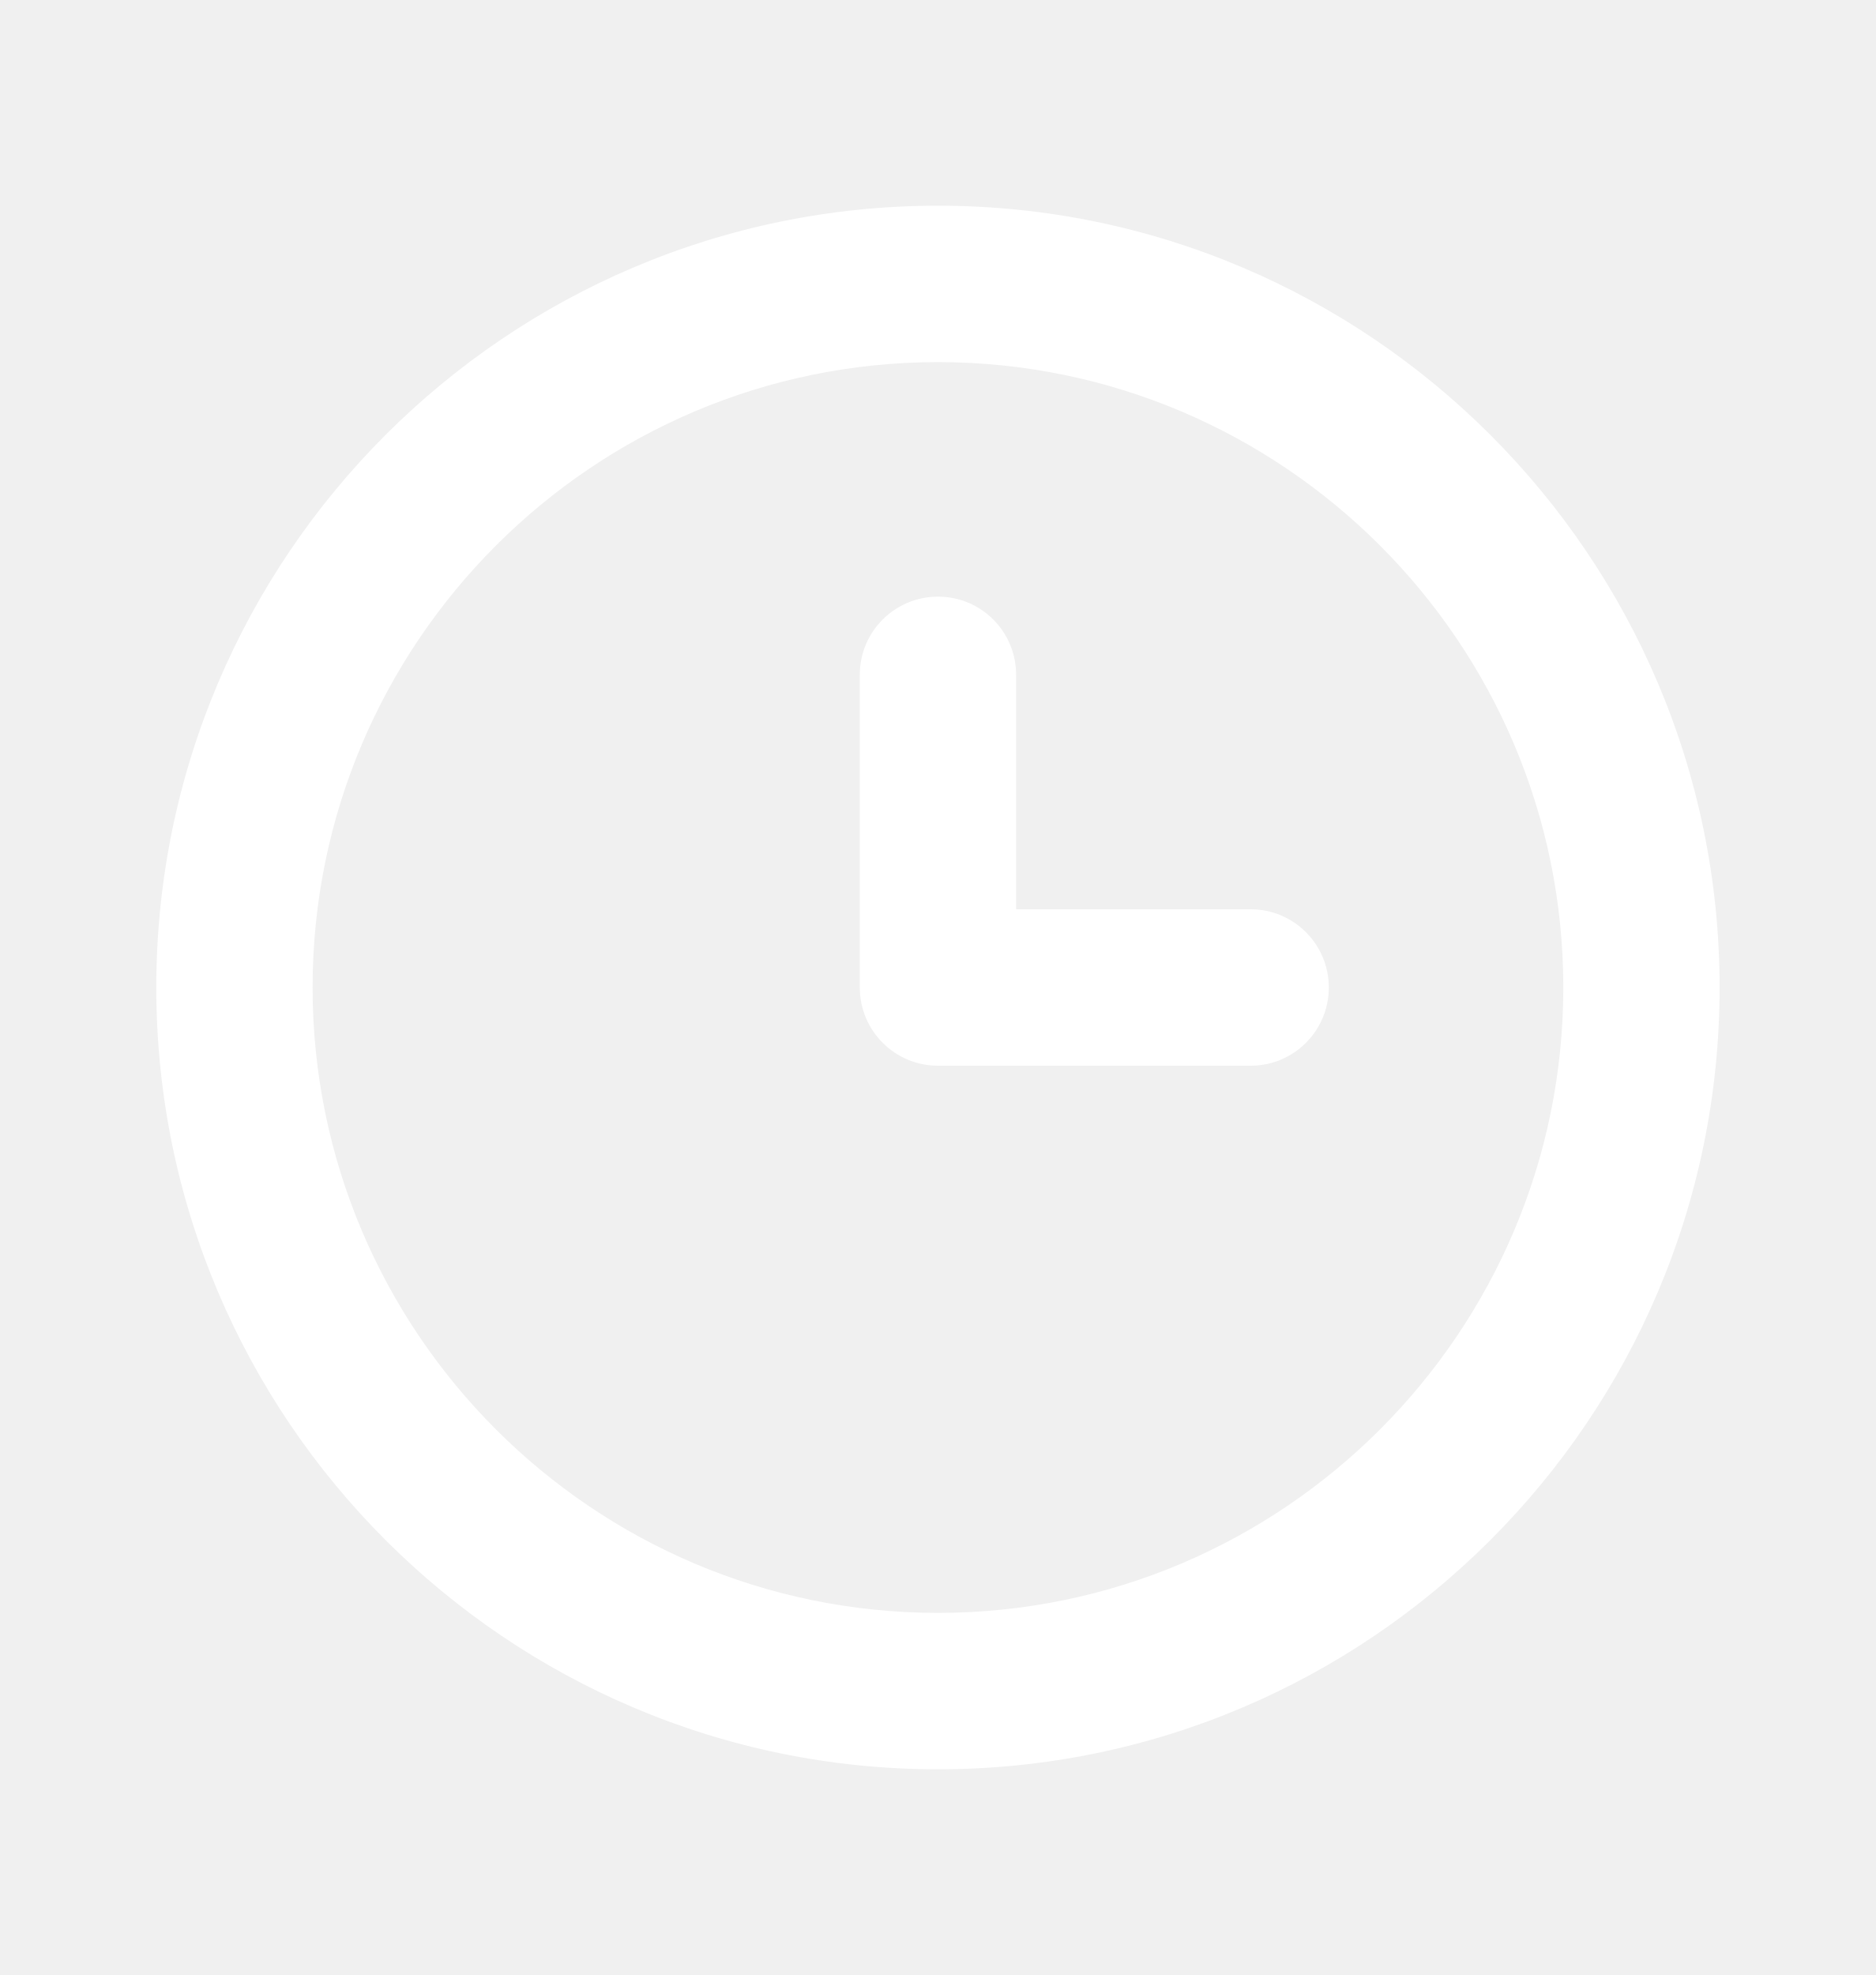
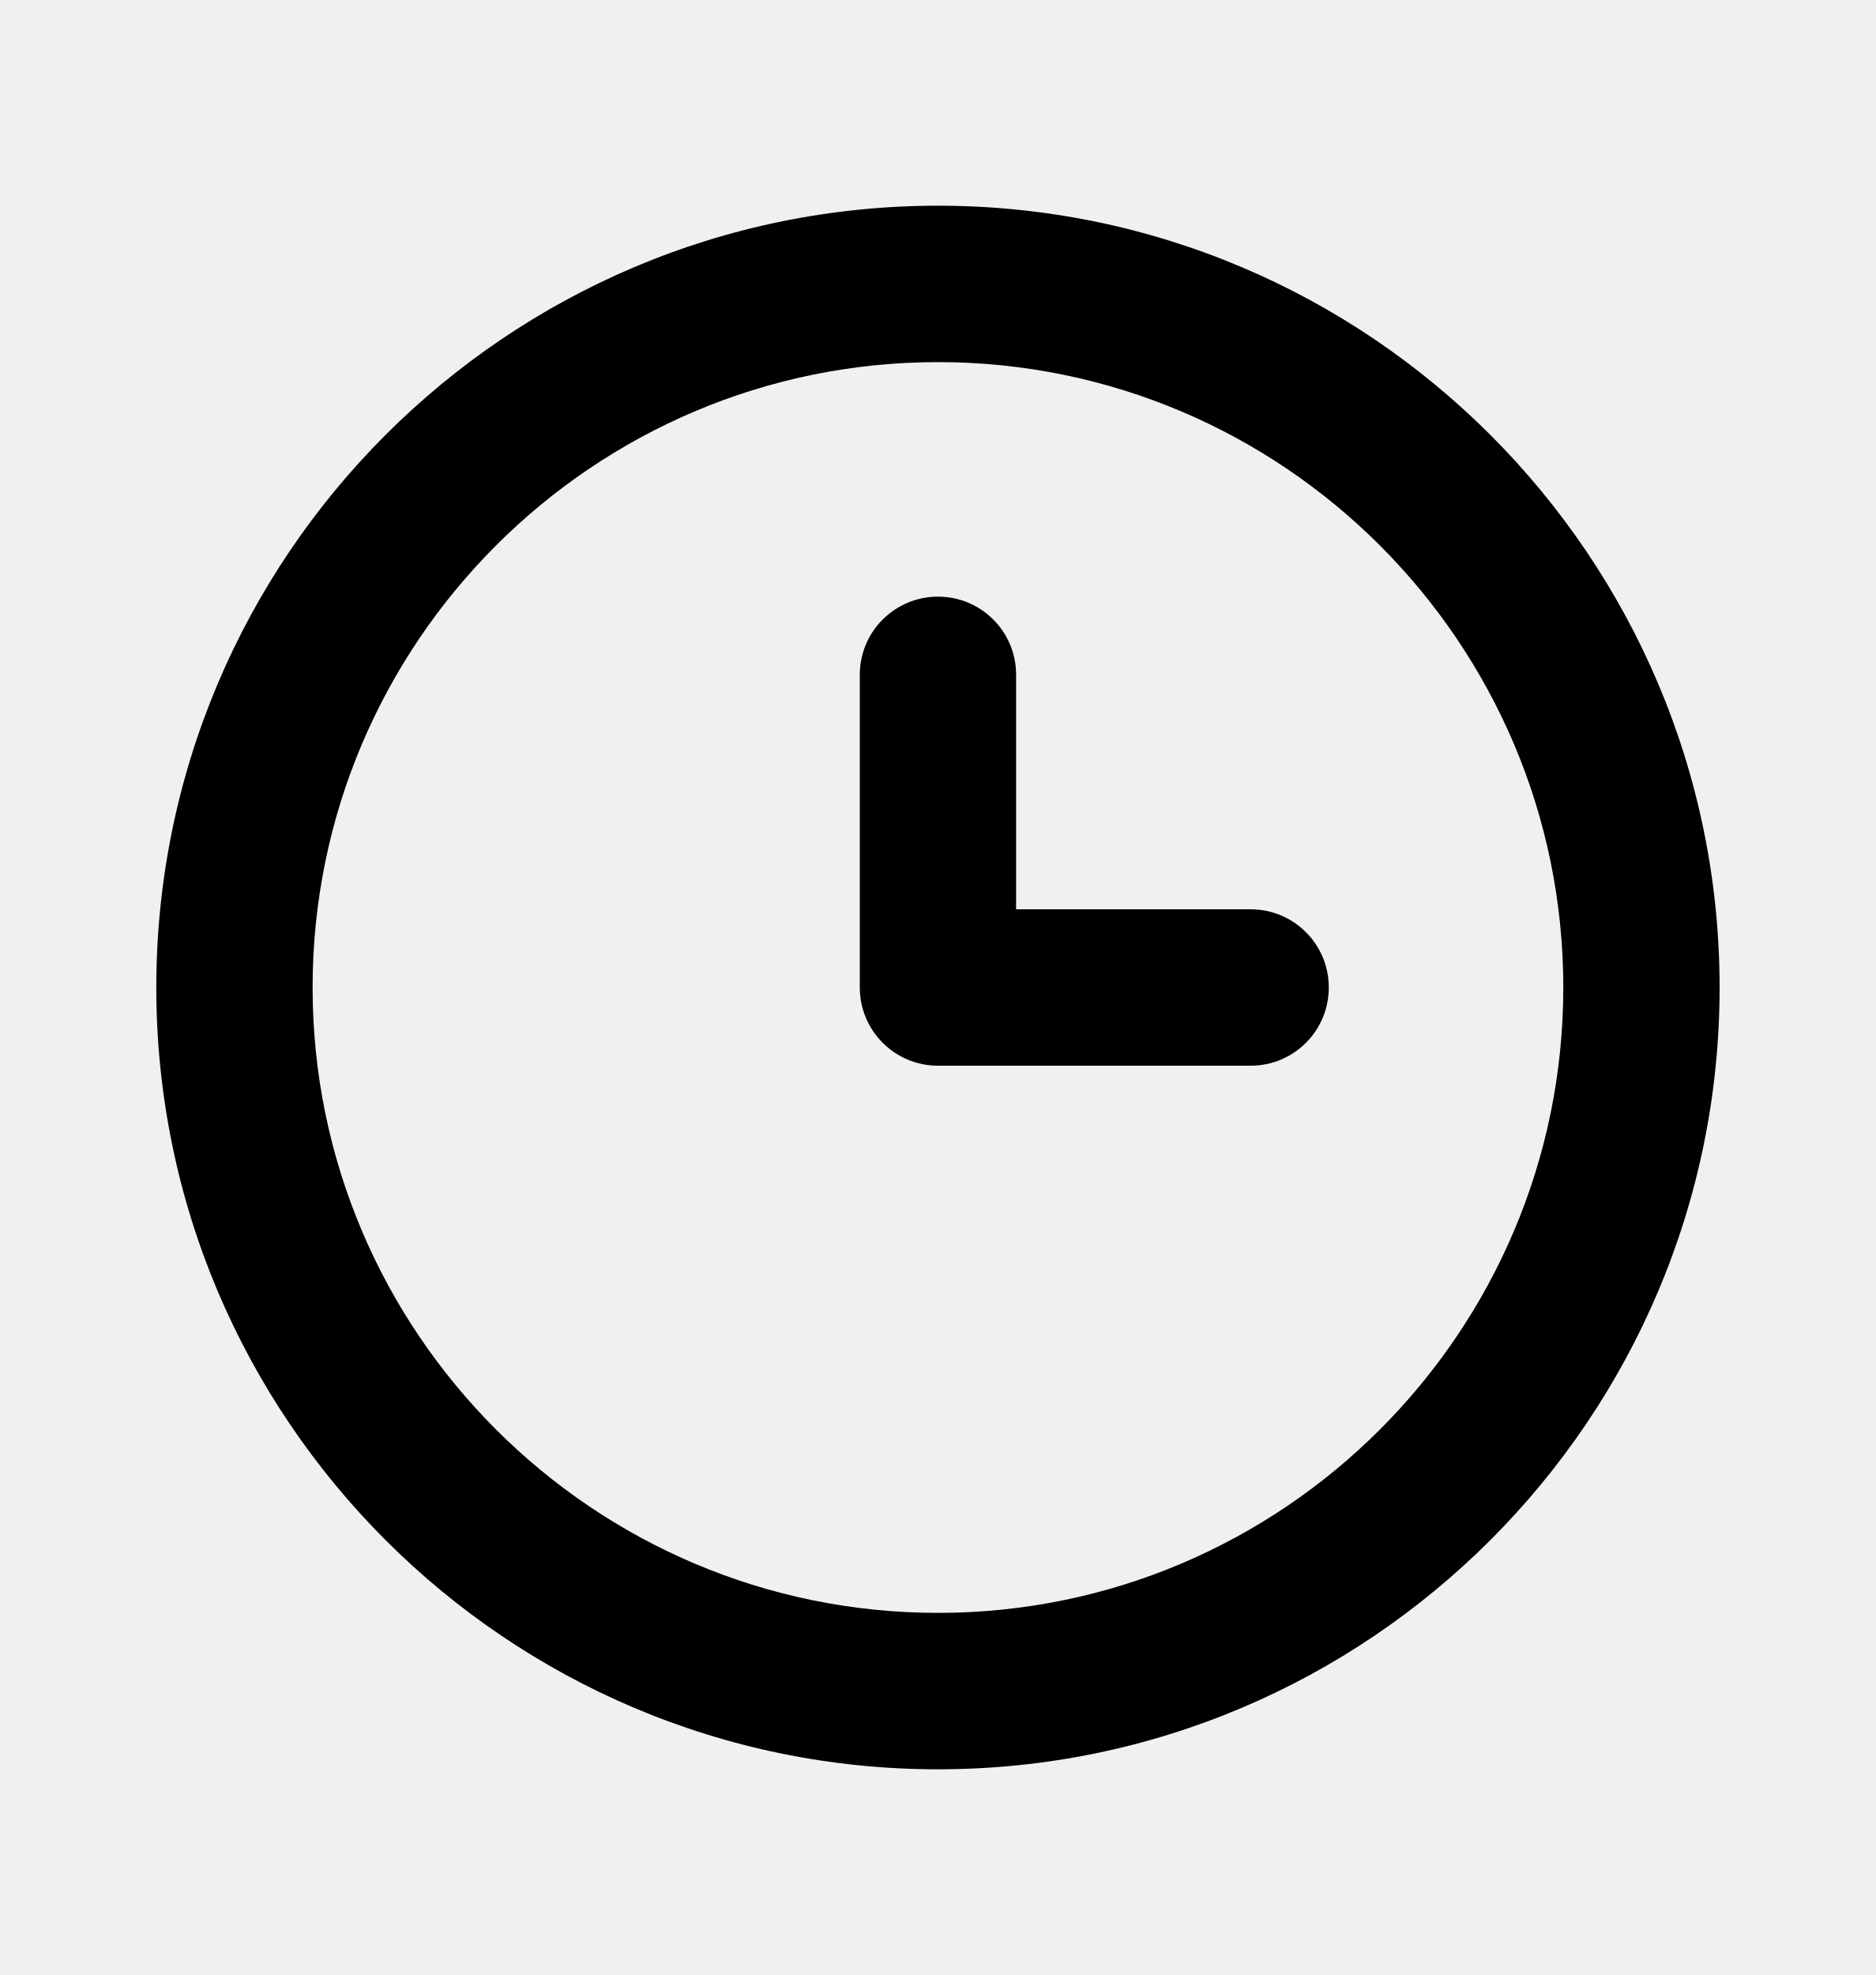
<svg xmlns="http://www.w3.org/2000/svg" width="19" height="20" viewBox="0 0 19 20" fill="none">
-   <path fill-rule="evenodd" clip-rule="evenodd" d="M1.583 10C1.583 5.635 5.134 2.083 9.5 2.083C13.865 2.083 17.416 5.635 17.416 10C17.416 14.365 13.865 17.917 9.5 17.917C5.134 17.917 1.583 14.365 1.583 10ZM9.5 16.333C6.008 16.333 3.166 13.492 3.166 10C3.166 6.508 6.008 3.667 9.5 3.667C12.992 3.667 15.833 6.508 15.833 10C15.833 13.492 12.992 16.333 9.5 16.333ZM12.666 9.208H10.291V6.833C10.291 6.395 9.937 6.042 9.5 6.042C9.063 6.042 8.708 6.395 8.708 6.833V10C8.708 10.438 9.063 10.792 9.5 10.792H12.666C13.104 10.792 13.458 10.438 13.458 10C13.458 9.562 13.104 9.208 12.666 9.208Z" fill="white" />
+   <path fill-rule="evenodd" clip-rule="evenodd" d="M1.583 10C1.583 5.635 5.134 2.083 9.5 2.083C13.865 2.083 17.416 5.635 17.416 10C17.416 14.365 13.865 17.917 9.5 17.917C5.134 17.917 1.583 14.365 1.583 10ZM9.5 16.333C6.008 16.333 3.166 13.492 3.166 10C3.166 6.508 6.008 3.667 9.5 3.667C12.992 3.667 15.833 6.508 15.833 10C15.833 13.492 12.992 16.333 9.5 16.333ZM12.666 9.208H10.291V6.833C10.291 6.395 9.937 6.042 9.5 6.042C9.063 6.042 8.708 6.395 8.708 6.833V10C8.708 10.438 9.063 10.792 9.5 10.792H12.666C13.104 10.792 13.458 10.438 13.458 10C13.458 9.562 13.104 9.208 12.666 9.208Z" fill="currentColor" />
  <mask id="mask0_1894_774" style="mask-type:alpha" maskUnits="userSpaceOnUse" x="1" y="2" width="17" height="16">
    <path fill-rule="evenodd" clip-rule="evenodd" d="M1.583 10C1.583 5.635 5.134 2.083 9.5 2.083C13.865 2.083 17.416 5.635 17.416 10C17.416 14.365 13.865 17.917 9.5 17.917C5.134 17.917 1.583 14.365 1.583 10ZM9.5 16.333C6.008 16.333 3.166 13.492 3.166 10C3.166 6.508 6.008 3.667 9.5 3.667C12.992 3.667 15.833 6.508 15.833 10C15.833 13.492 12.992 16.333 9.5 16.333ZM12.666 9.208H10.291V6.833C10.291 6.395 9.937 6.042 9.5 6.042C9.063 6.042 8.708 6.395 8.708 6.833V10C8.708 10.438 9.063 10.792 9.5 10.792H12.666C13.104 10.792 13.458 10.438 13.458 10C13.458 9.562 13.104 9.208 12.666 9.208Z" fill="white" />
  </mask>
  <g mask="url(#mask0_1894_774)">
- </g>
+     </g>
</svg>
